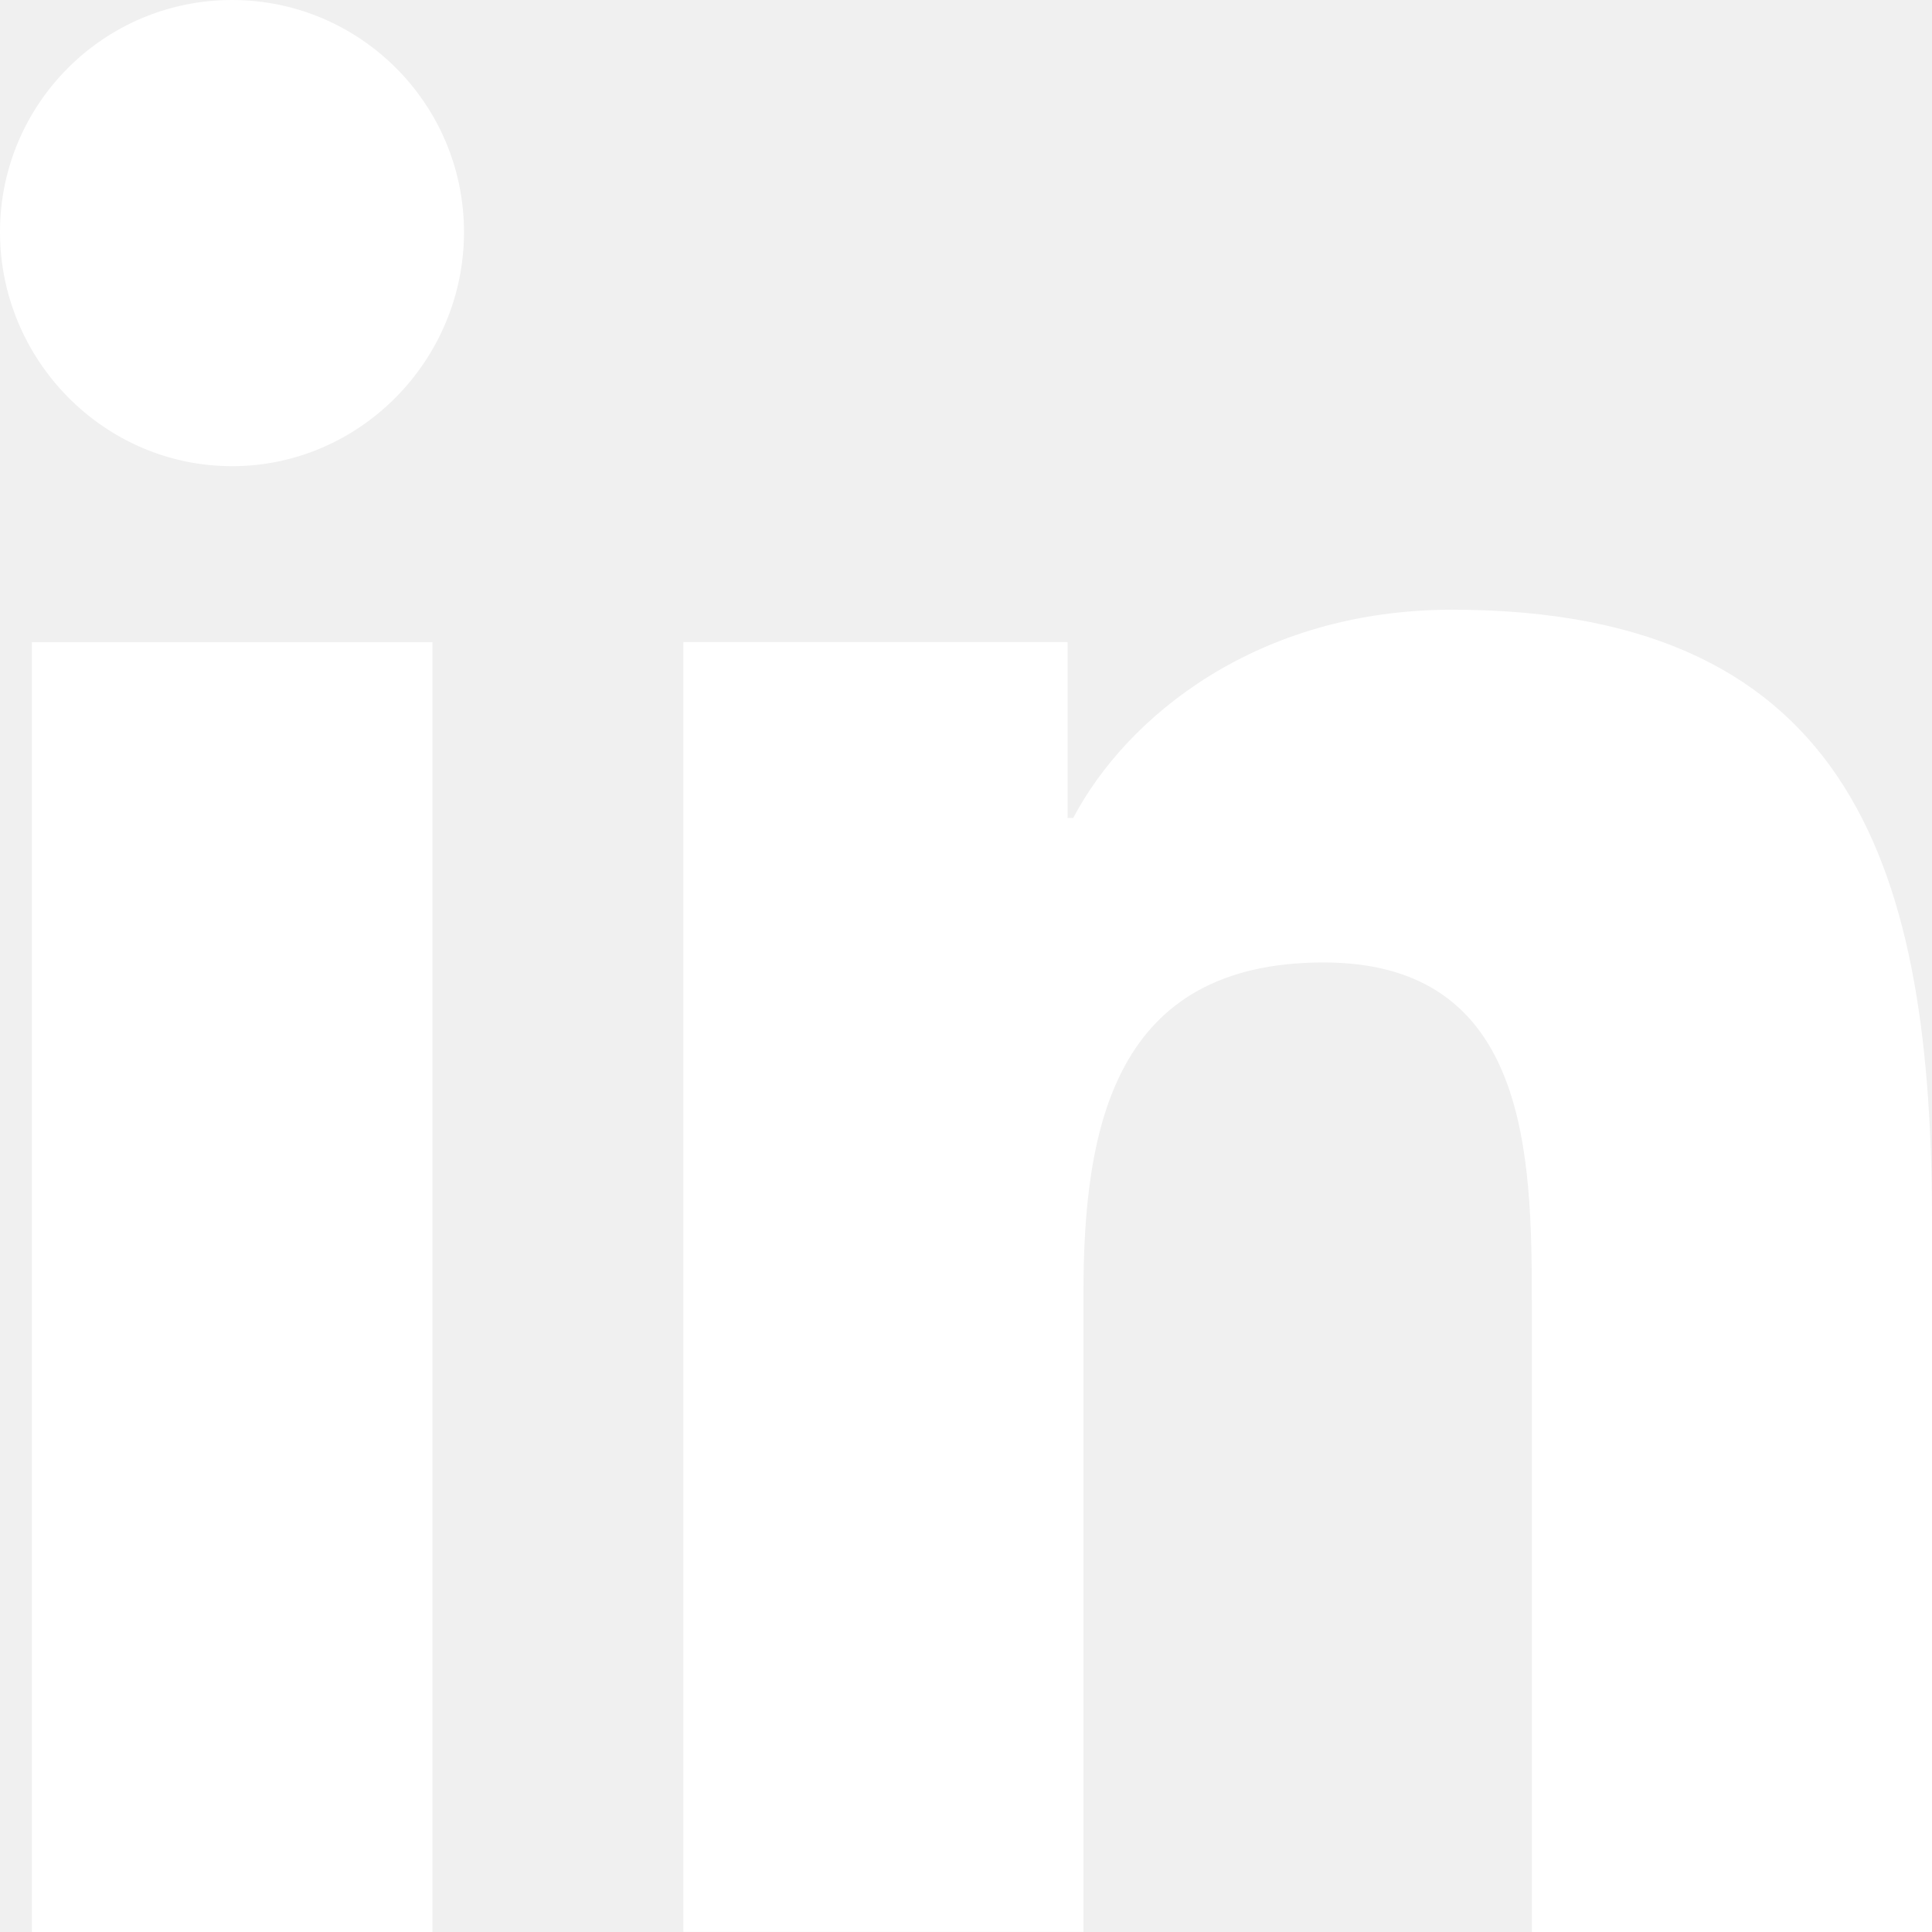
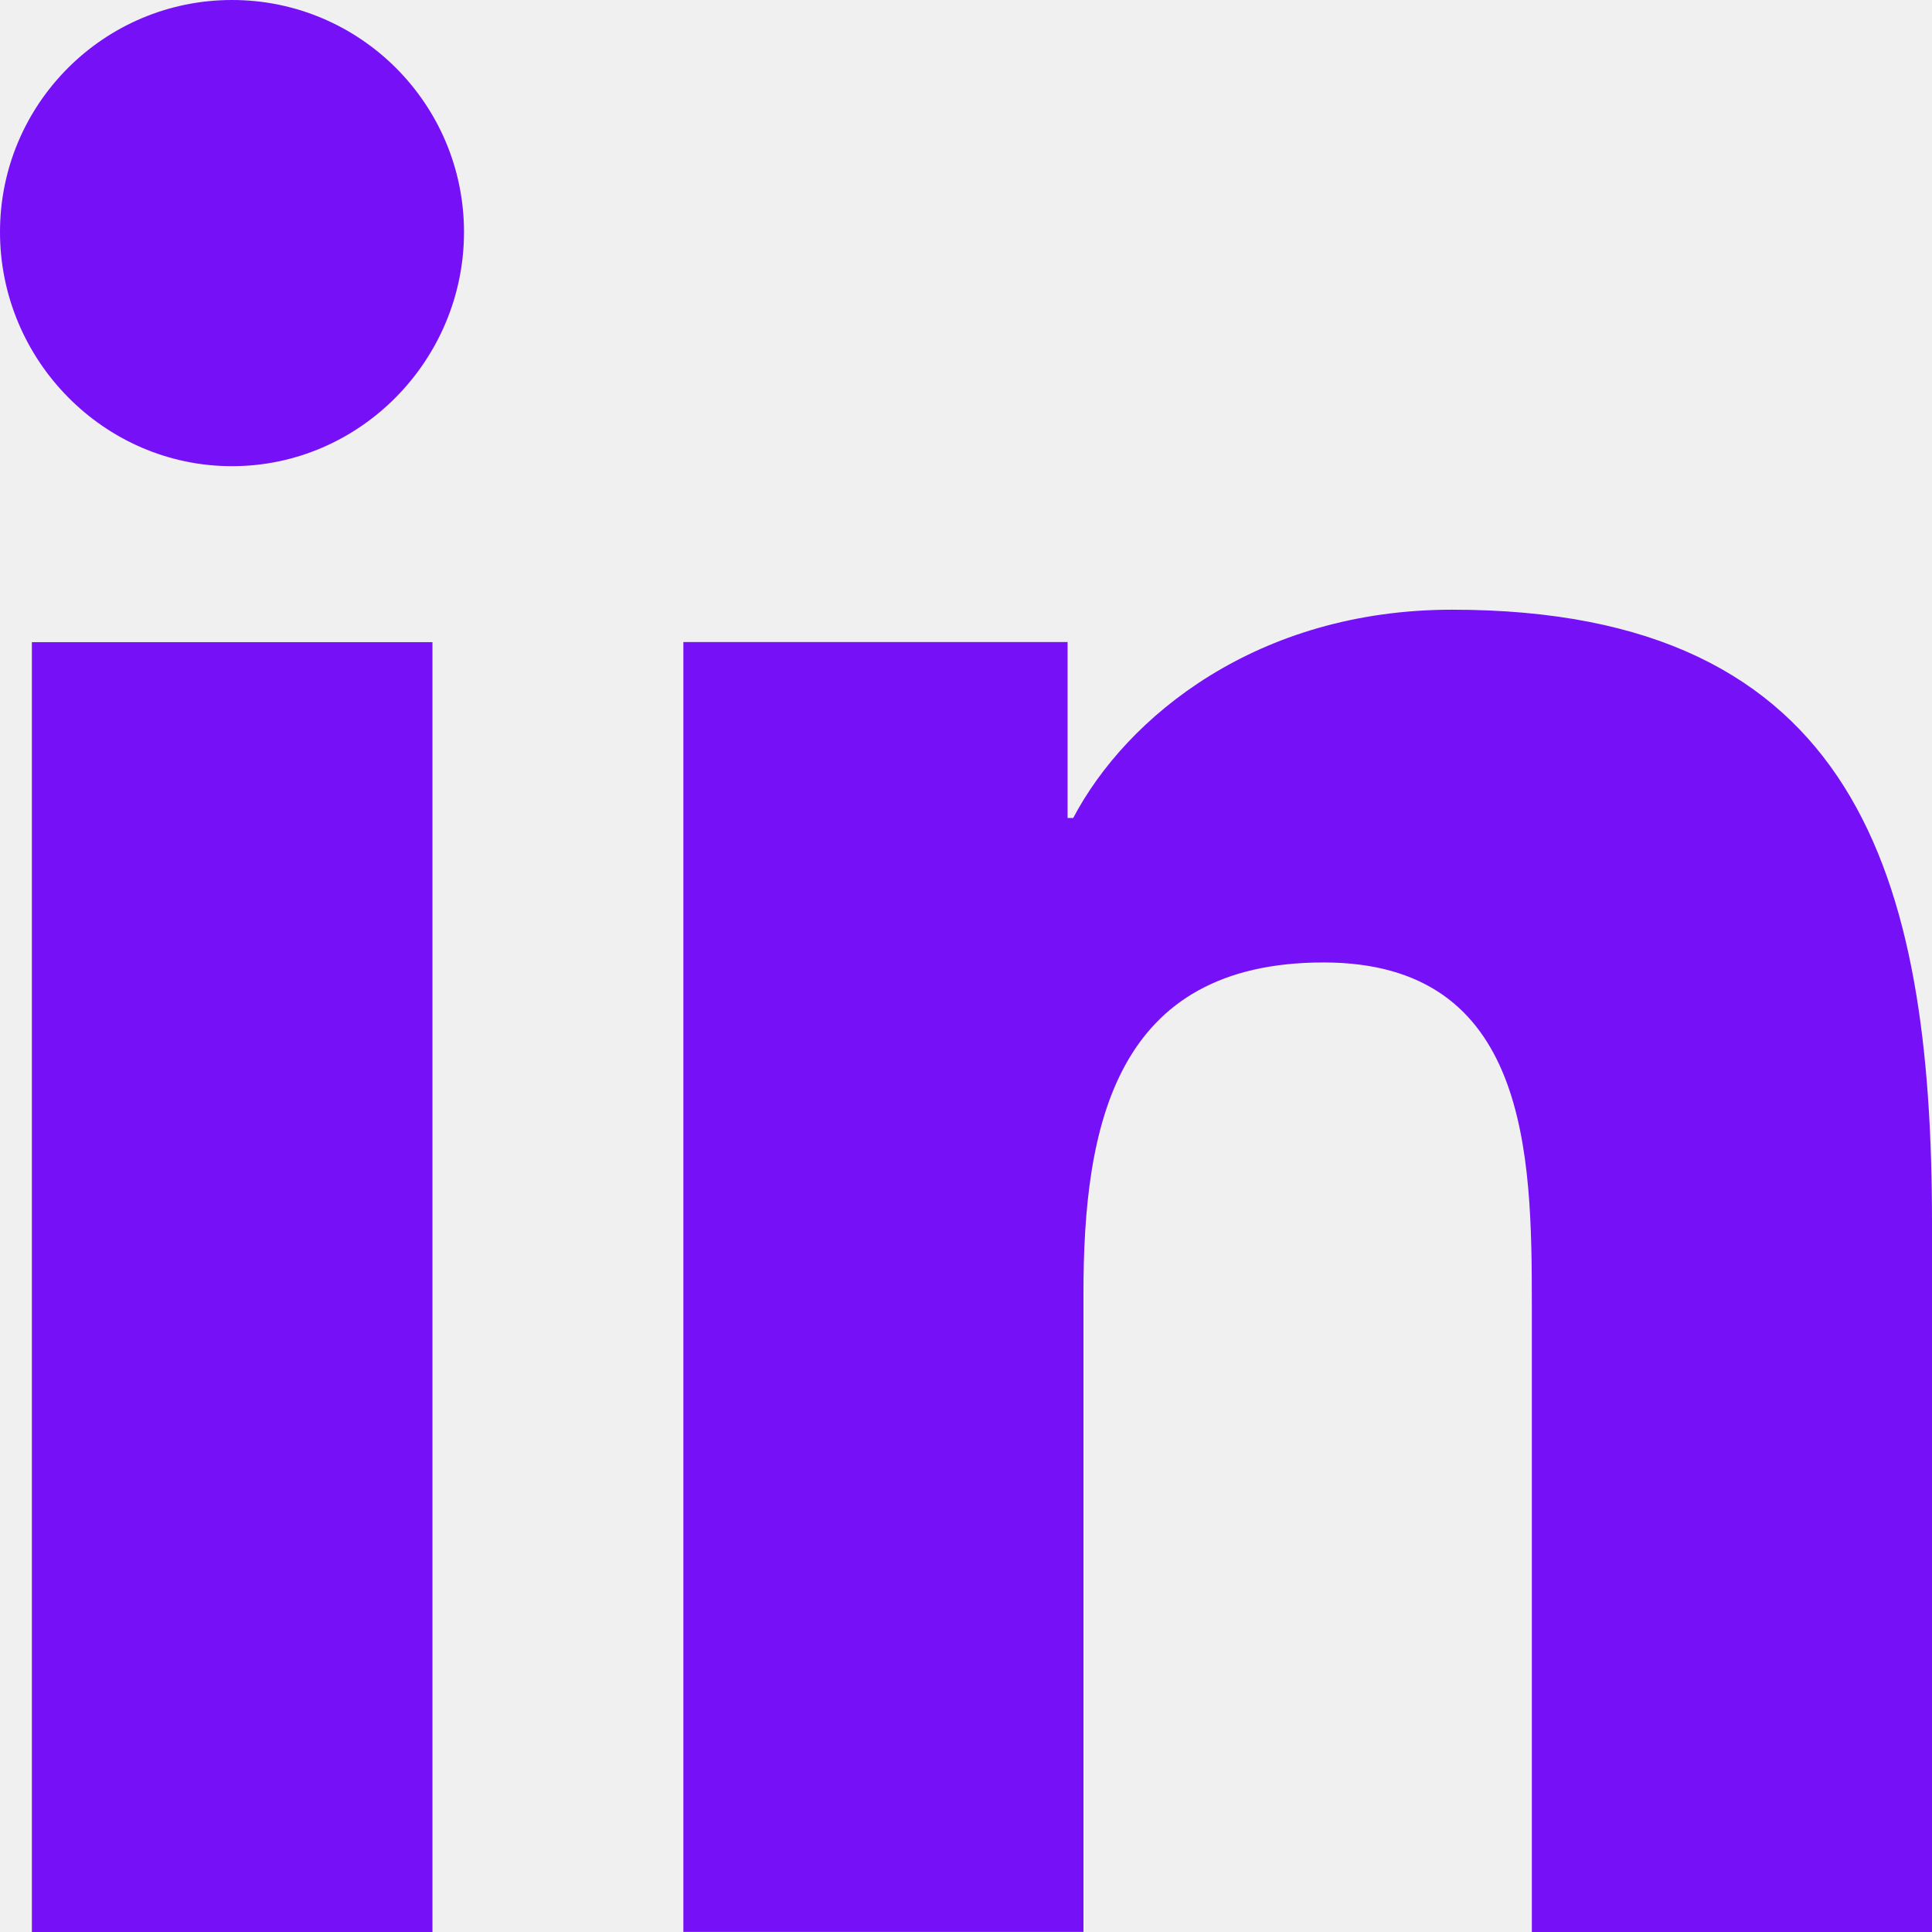
- <svg xmlns="http://www.w3.org/2000/svg" id="Bold" enable-background="new 0 0 24 24" height="512px" viewBox="0 0 24 24" width="512px">
+ <svg xmlns="http://www.w3.org/2000/svg" id="Bold" enable-background="new 0 0 24 24" height="512px" viewBox="0 0 24 24" width="512px" class="">
  <g>
-     <path d="m23.994 24v-.001h.006v-8.802c0-4.306-.927-7.623-5.961-7.623-2.42 0-4.044 1.328-4.707 2.587h-.07v-2.185h-4.773v16.023h4.97v-7.934c0-2.089.396-4.109 2.983-4.109 2.549 0 2.587 2.384 2.587 4.243v7.801z" data-original="#000000" class="active-path" data-old_color="#000000" fill="#FFFFFF" />
-     <path d="m.396 7.977h4.976v16.023h-4.976z" data-original="#000000" class="active-path" data-old_color="#000000" fill="#FFFFFF" />
-     <path d="m2.882 0c-1.591 0-2.882 1.291-2.882 2.882s1.291 2.909 2.882 2.909 2.882-1.318 2.882-2.909c-.001-1.591-1.292-2.882-2.882-2.882z" data-original="#000000" class="active-path" data-old_color="#000000" fill="#FFFFFF" />
+     <path d="m23.994 24v-.001h.006v-8.802c0-4.306-.927-7.623-5.961-7.623-2.42 0-4.044 1.328-4.707 2.587h-.07v-2.185h-4.773v16.023h4.97v-7.934c0-2.089.396-4.109 2.983-4.109 2.549 0 2.587 2.384 2.587 4.243v7.801z" data-original="#000000" class="active-path" data-old_color="#000000" fill="#7510F7" />
+     <path d="m.396 7.977h4.976v16.023h-4.976z" data-original="#000000" class="active-path" data-old_color="#000000" fill="#7510F7" />
+     <path d="m2.882 0c-1.591 0-2.882 1.291-2.882 2.882s1.291 2.909 2.882 2.909 2.882-1.318 2.882-2.909c-.001-1.591-1.292-2.882-2.882-2.882z" data-original="#000000" class="active-path" data-old_color="#000000" fill="#7510F7" />
  </g>
</svg>
